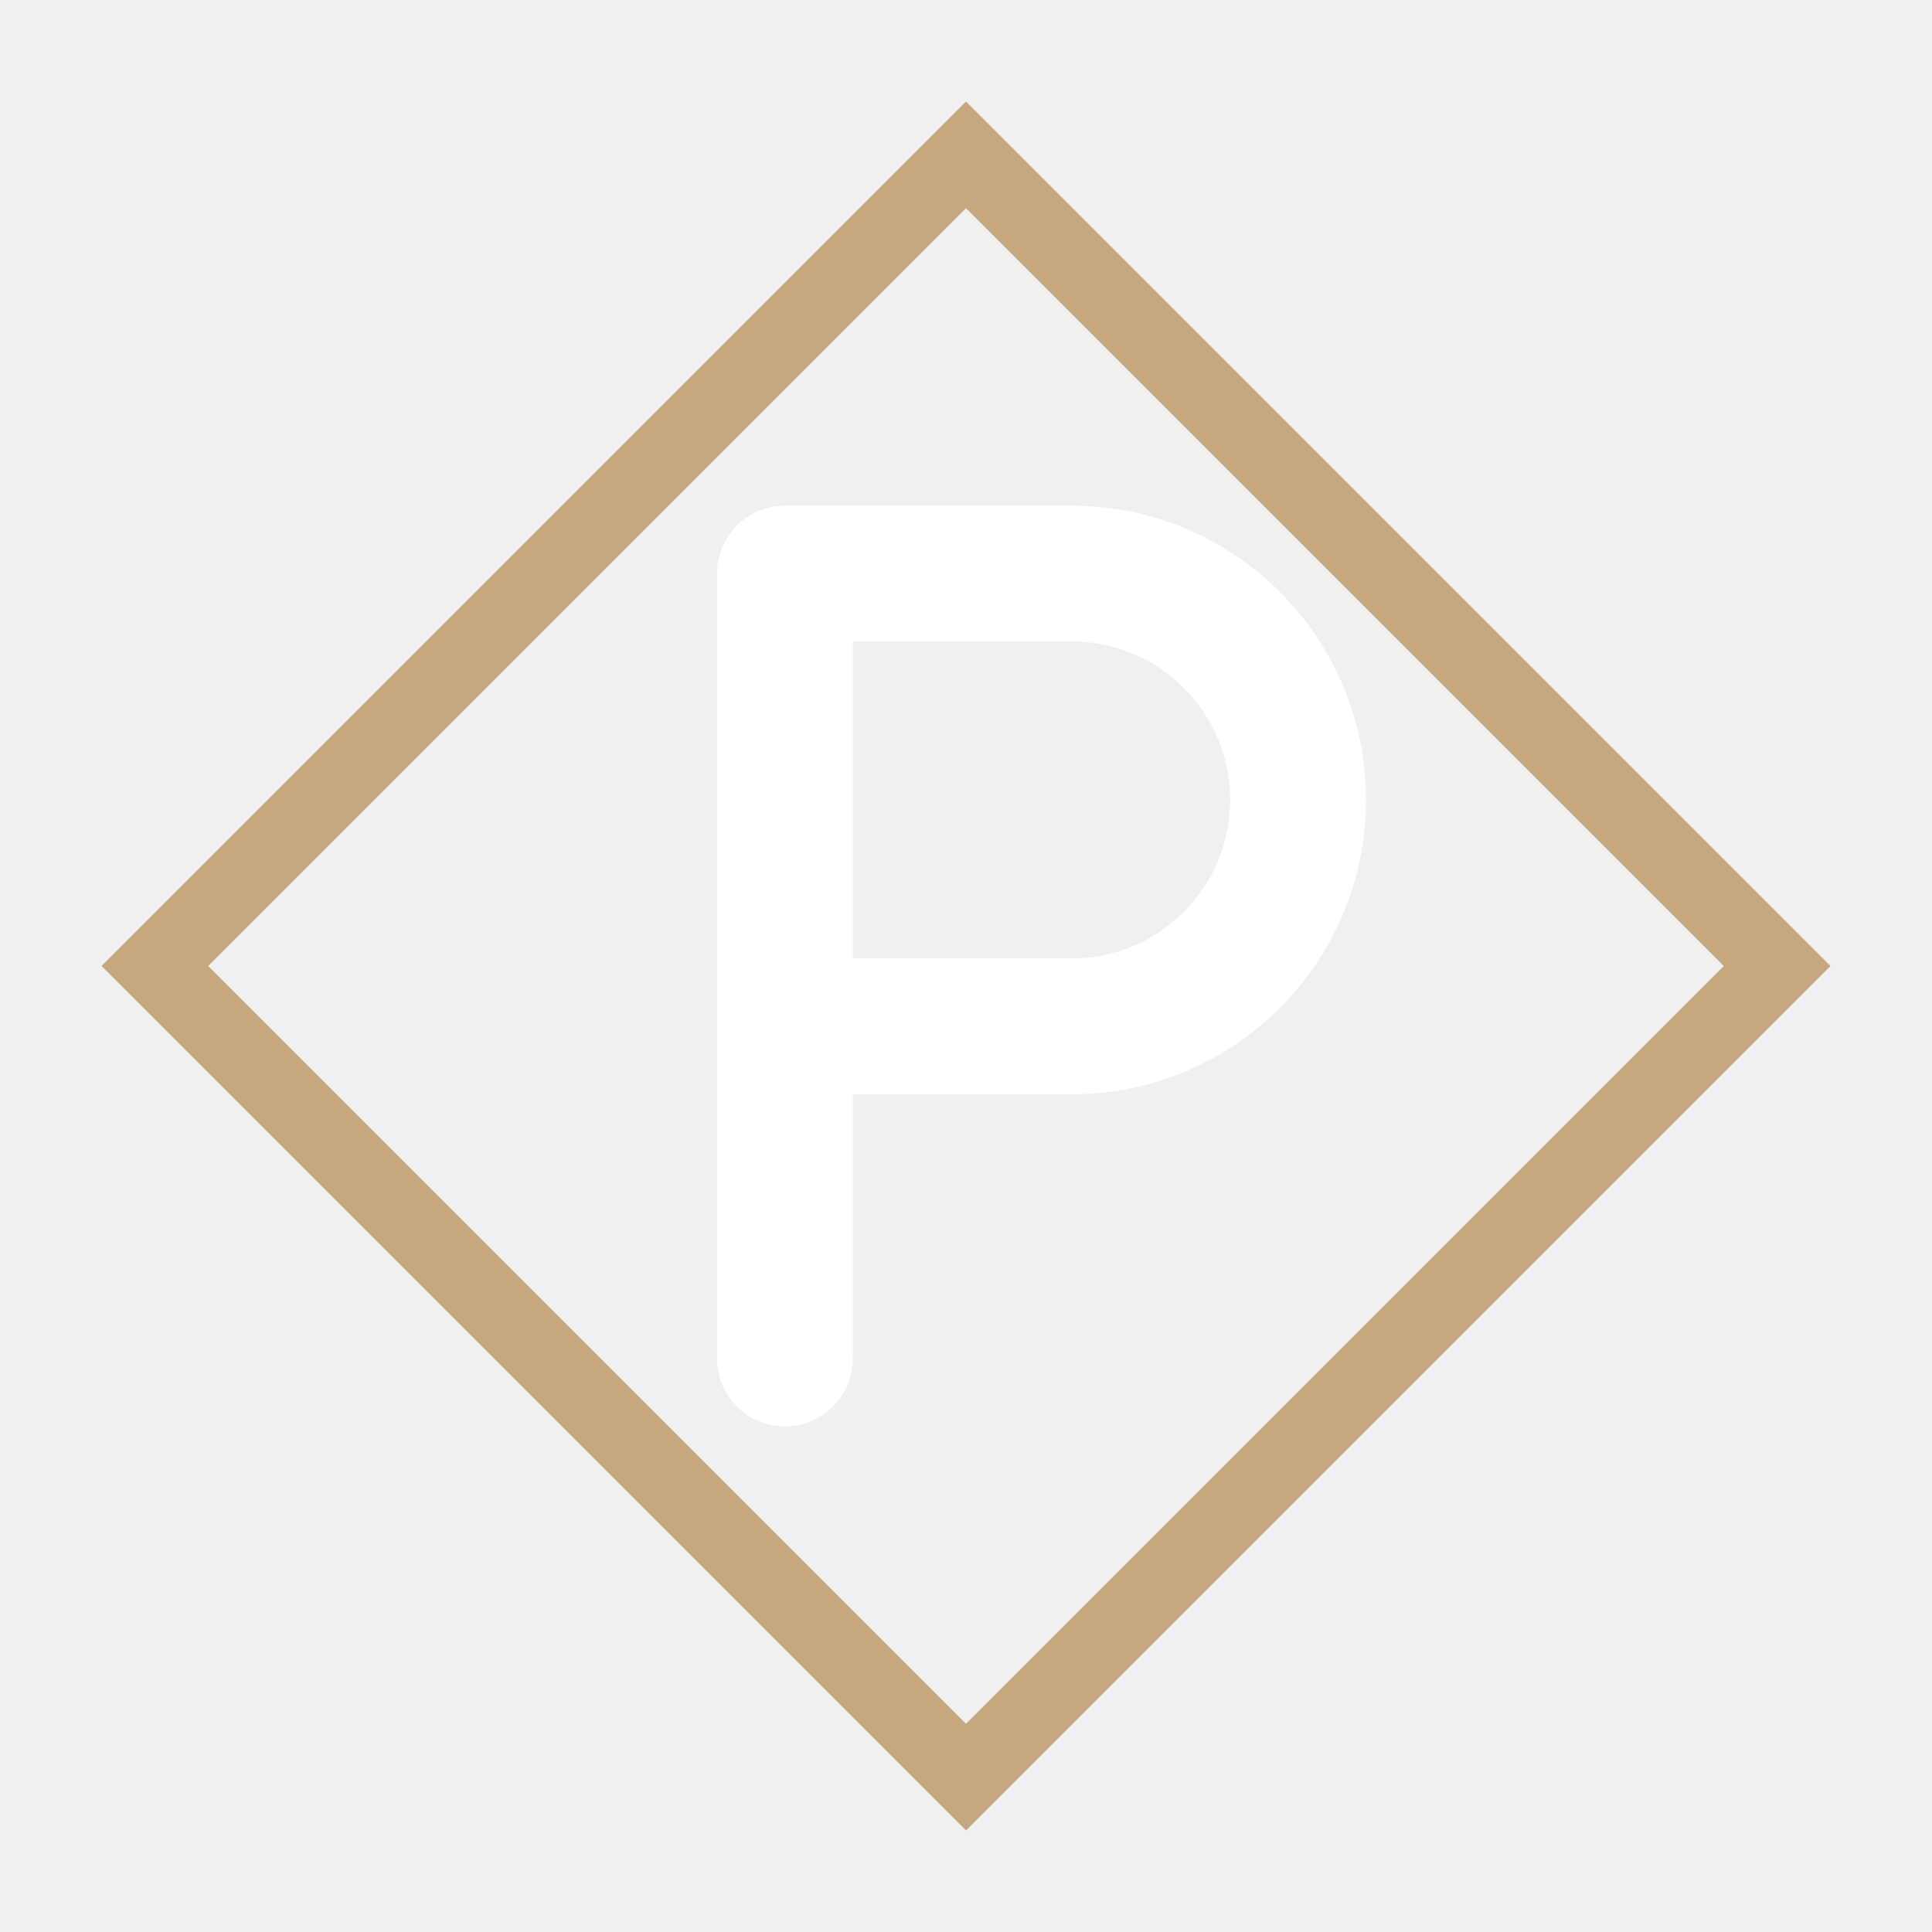
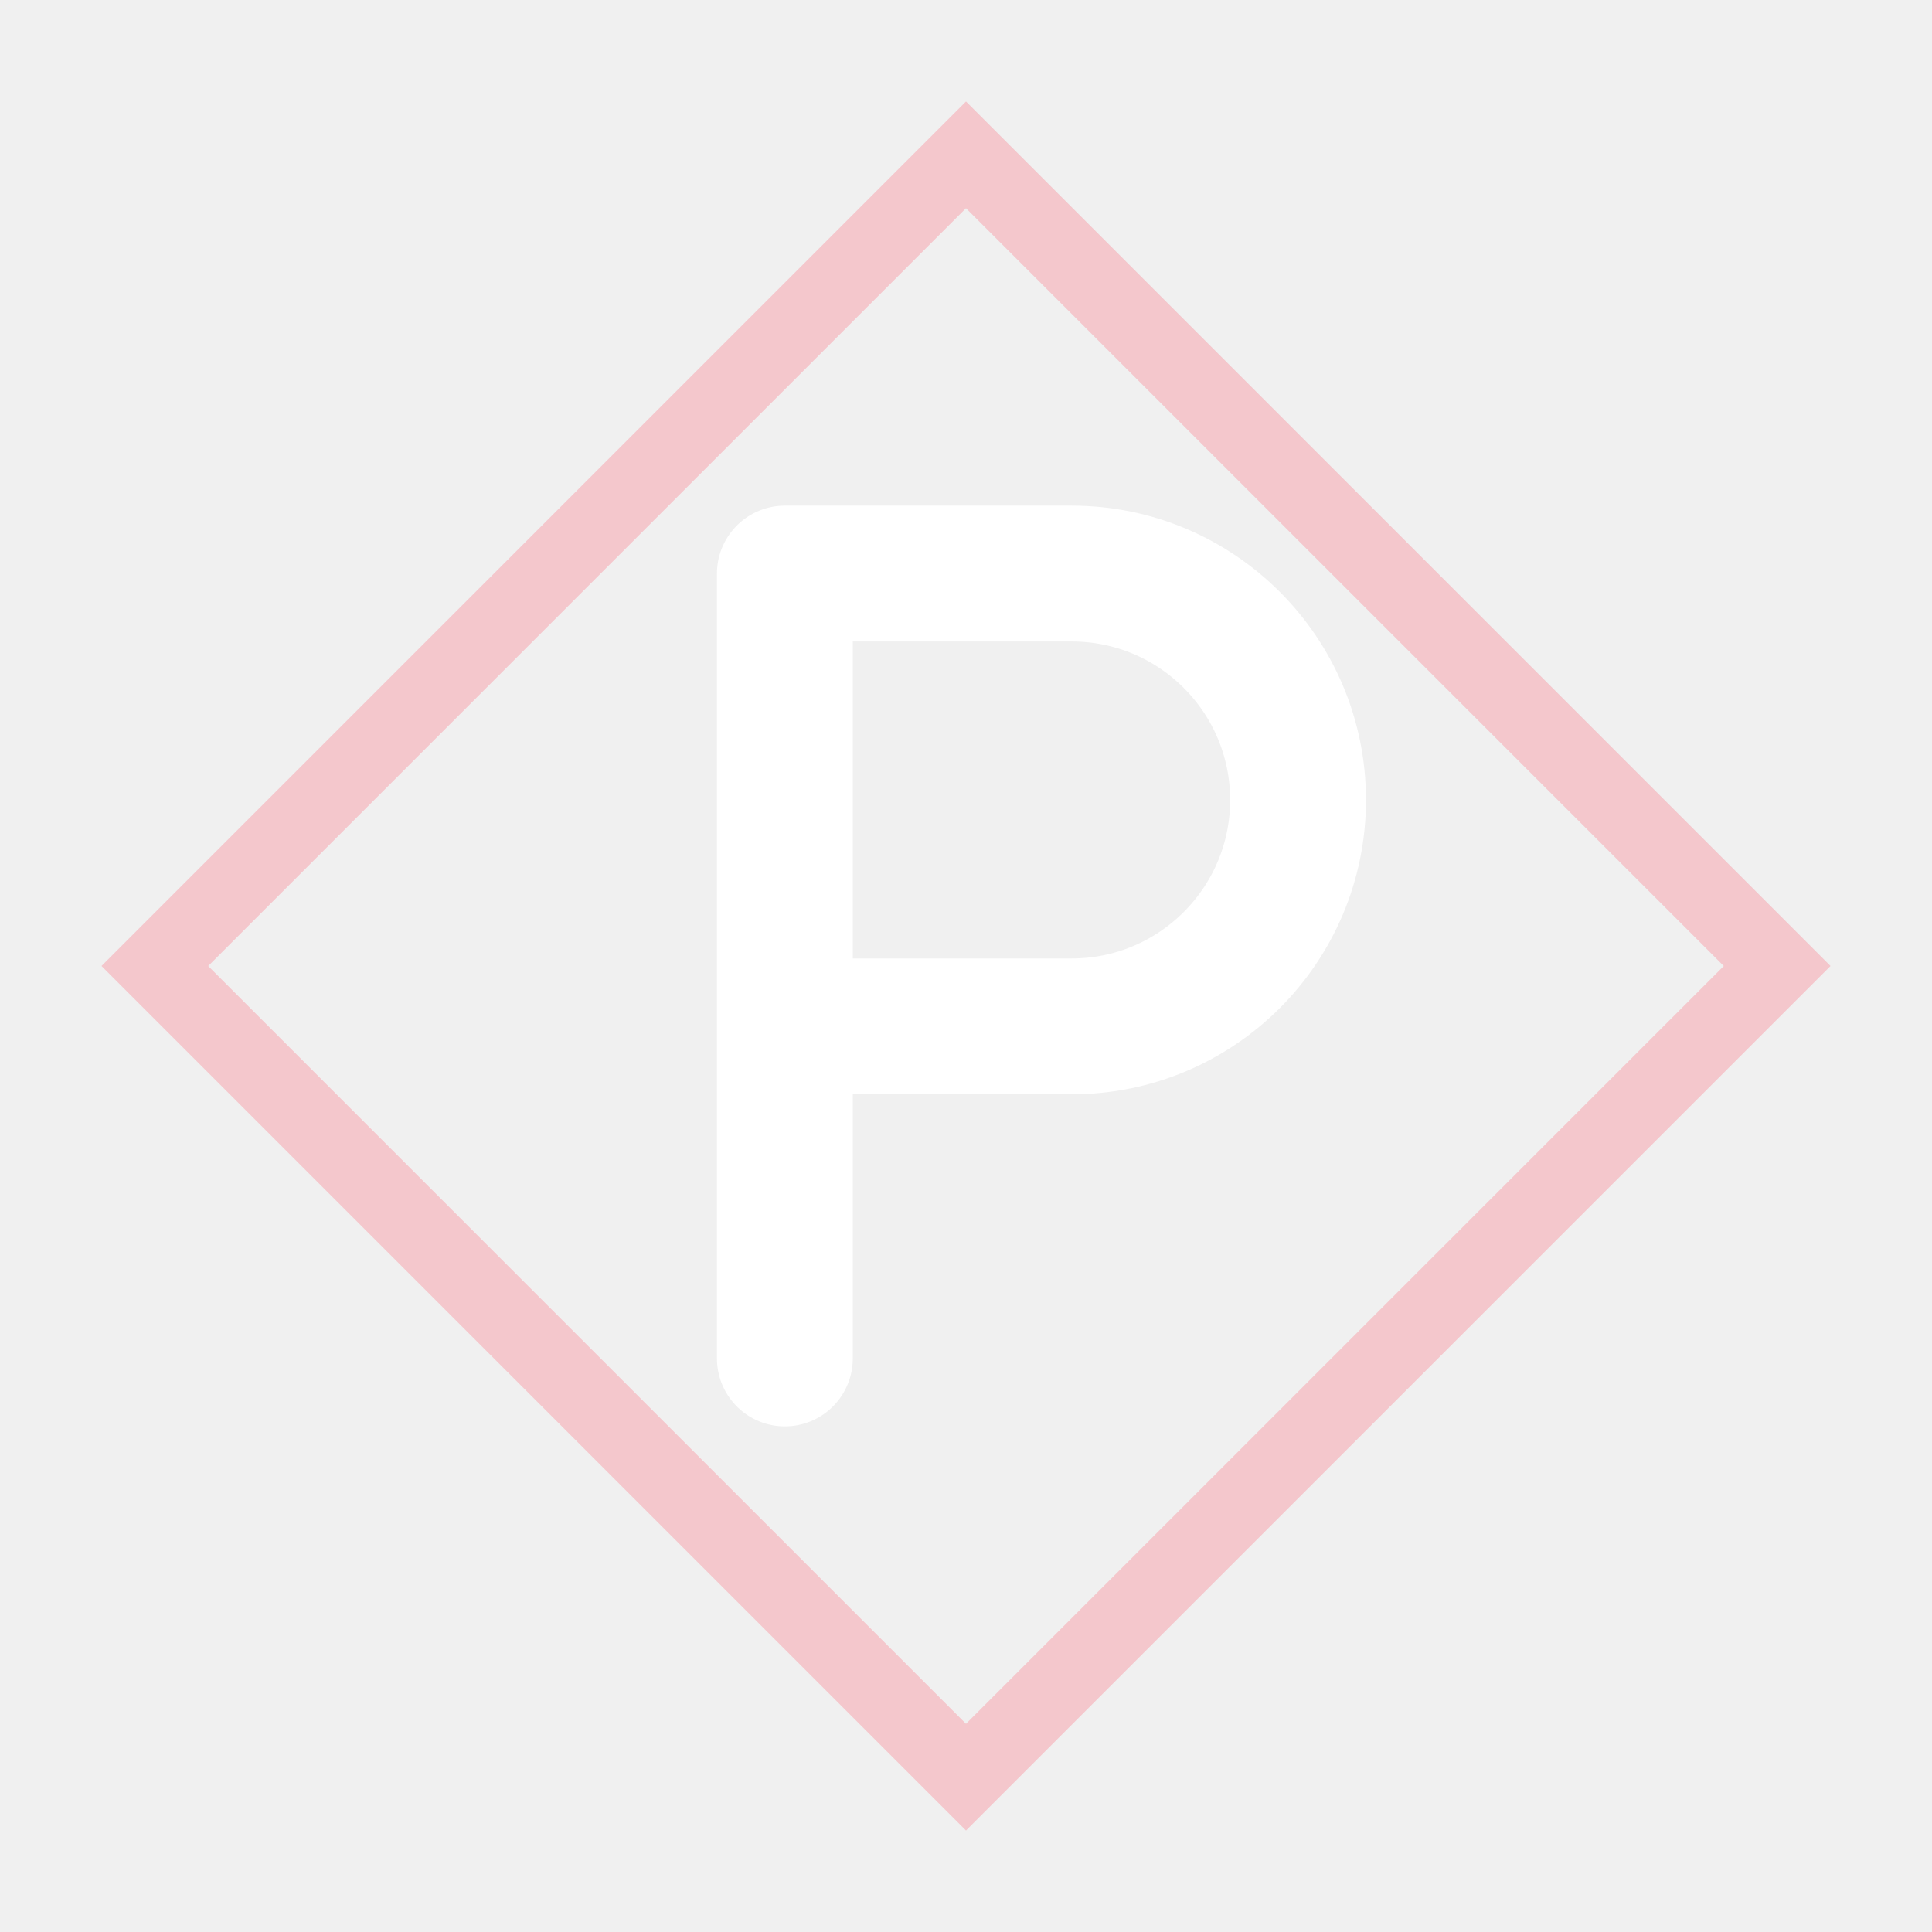
<svg xmlns="http://www.w3.org/2000/svg" viewBox="0 0 64 64" role="img" aria-label="Pacific Place">
-   <rect x="13" y="13" width="38" height="38" transform="rotate(45 32 32)" fill="none" stroke="#C5A880" stroke-width="2.5" />
+   <rect x="13" y="13" width="38" height="38" transform="rotate(45 32 32)" fill="none" stroke="#F4C7CC" stroke-width="2.5" />
  <path d="M26 45V19h9.5a7.5 7.5 0 0 1 0 15H26" fill="none" stroke="#FFFFFF" stroke-width="4.5" stroke-linecap="round" stroke-linejoin="round" />
</svg>
